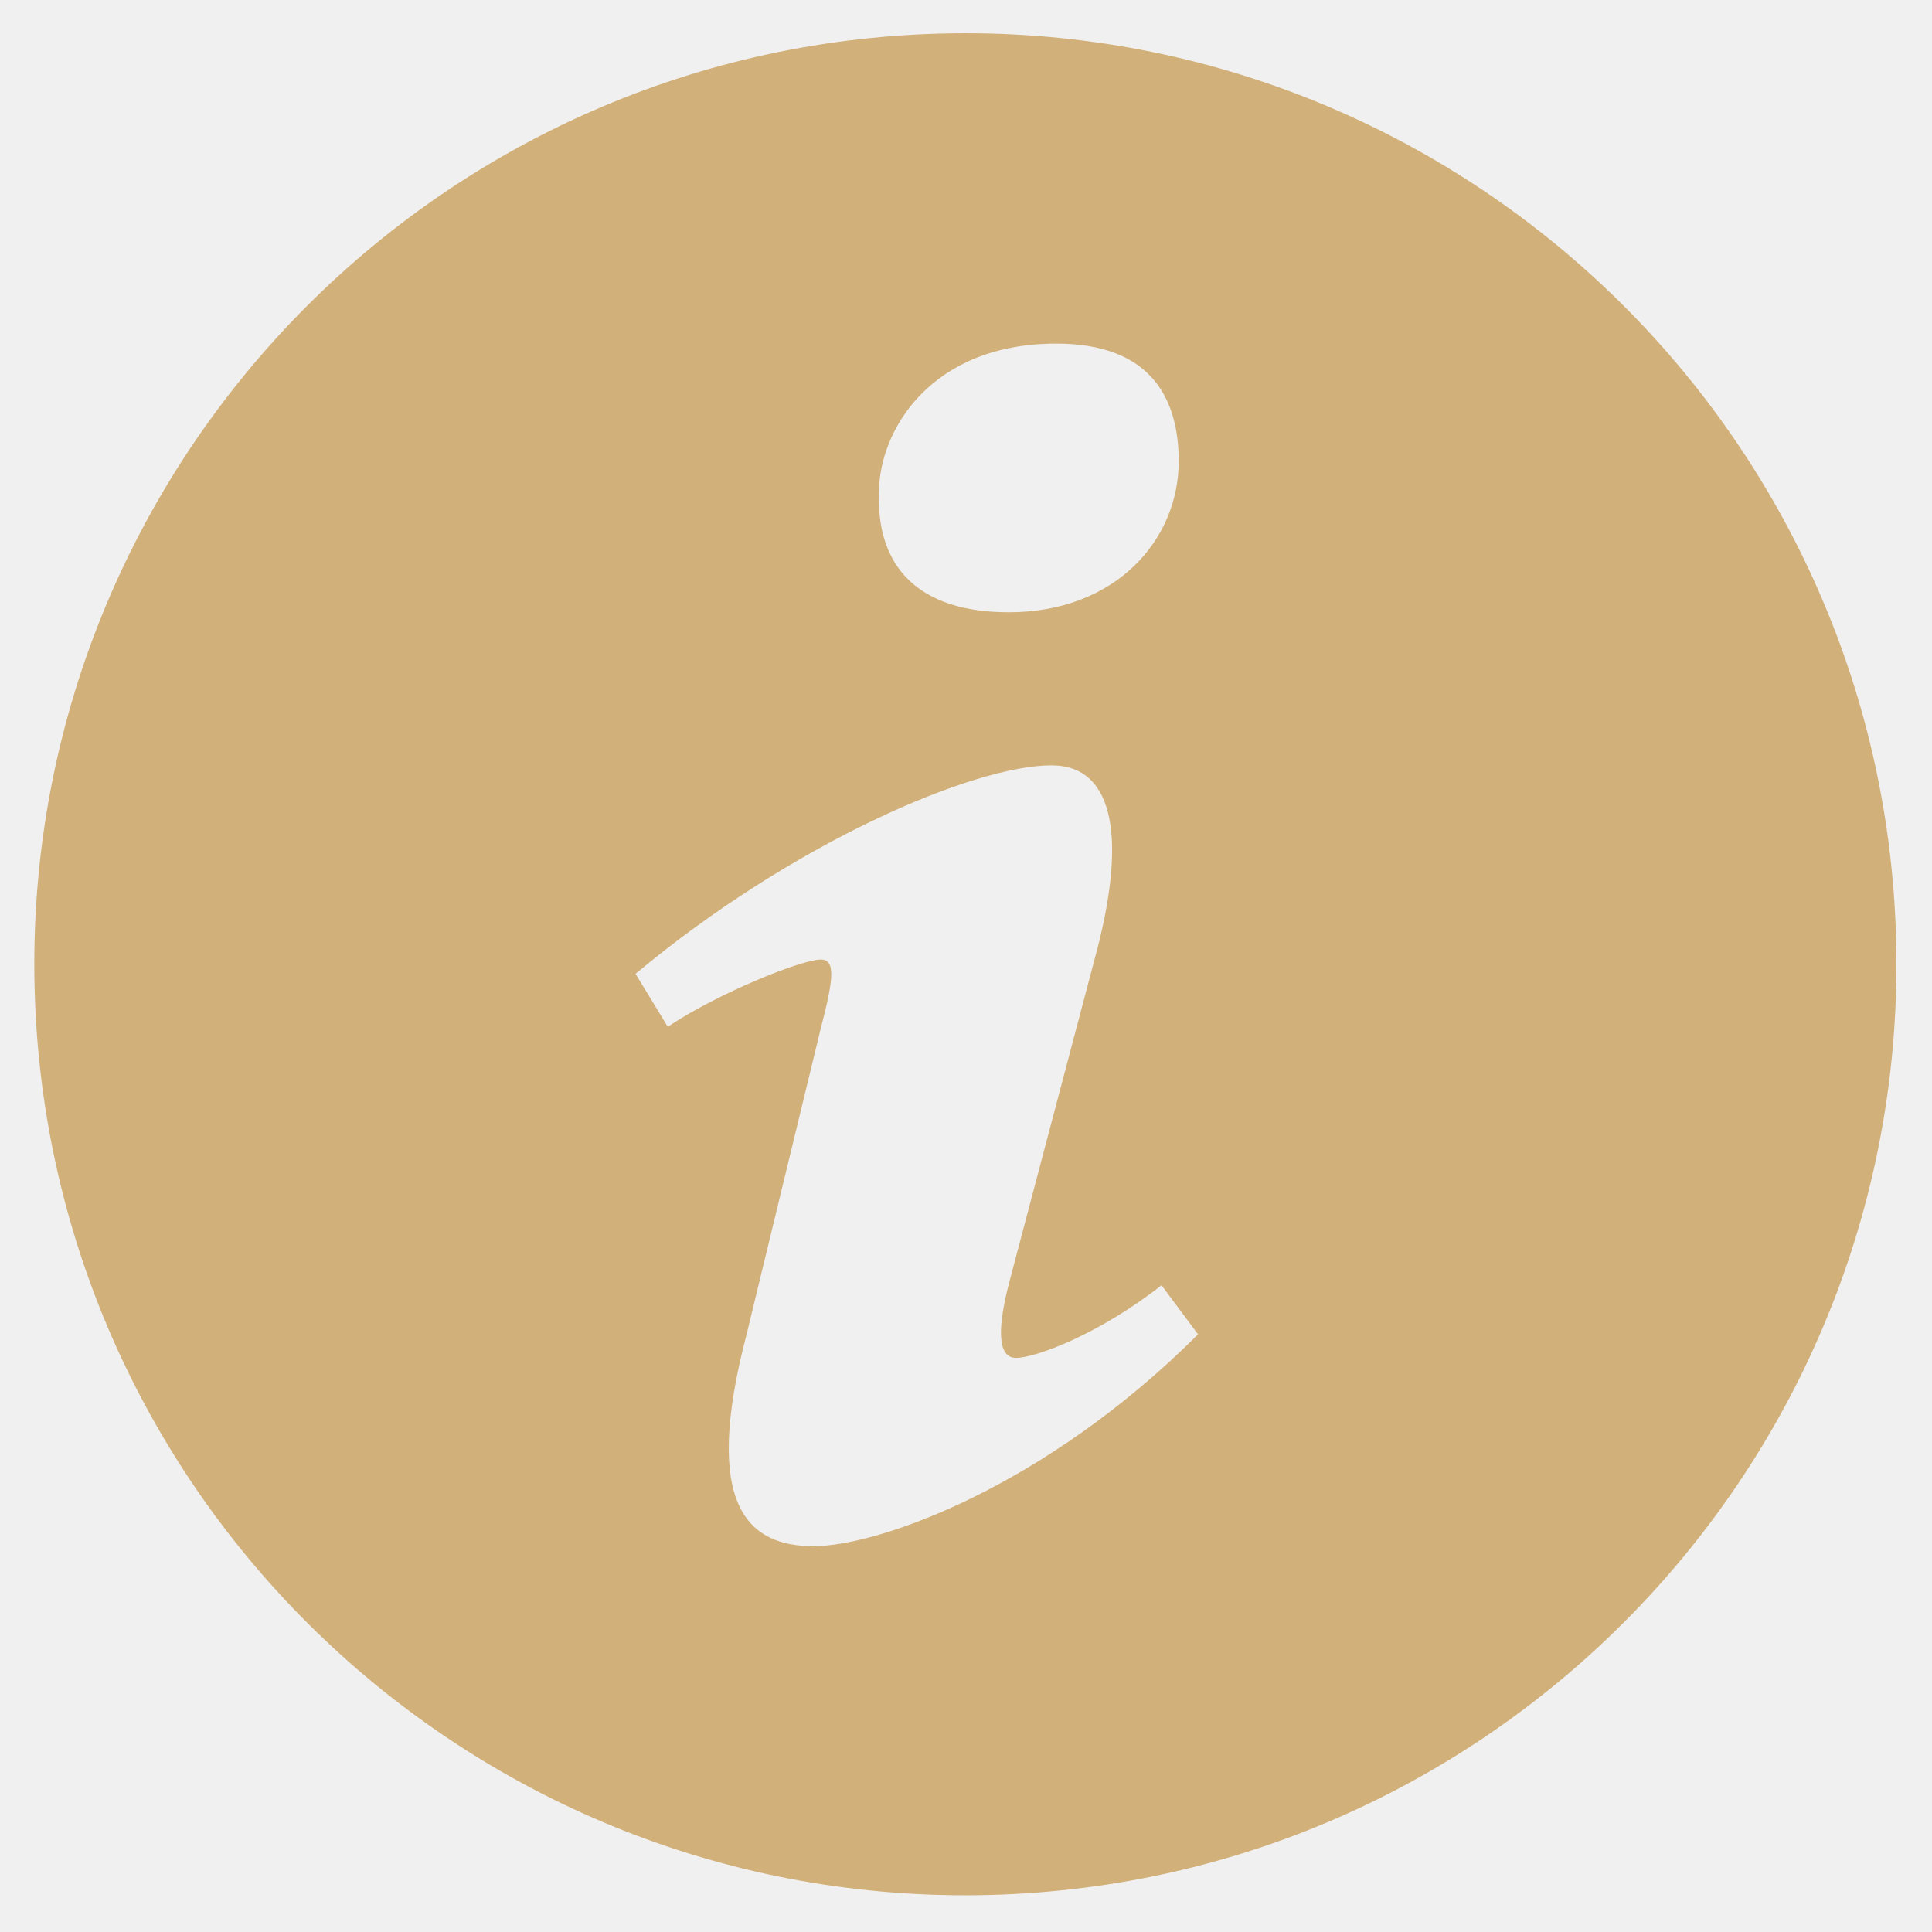
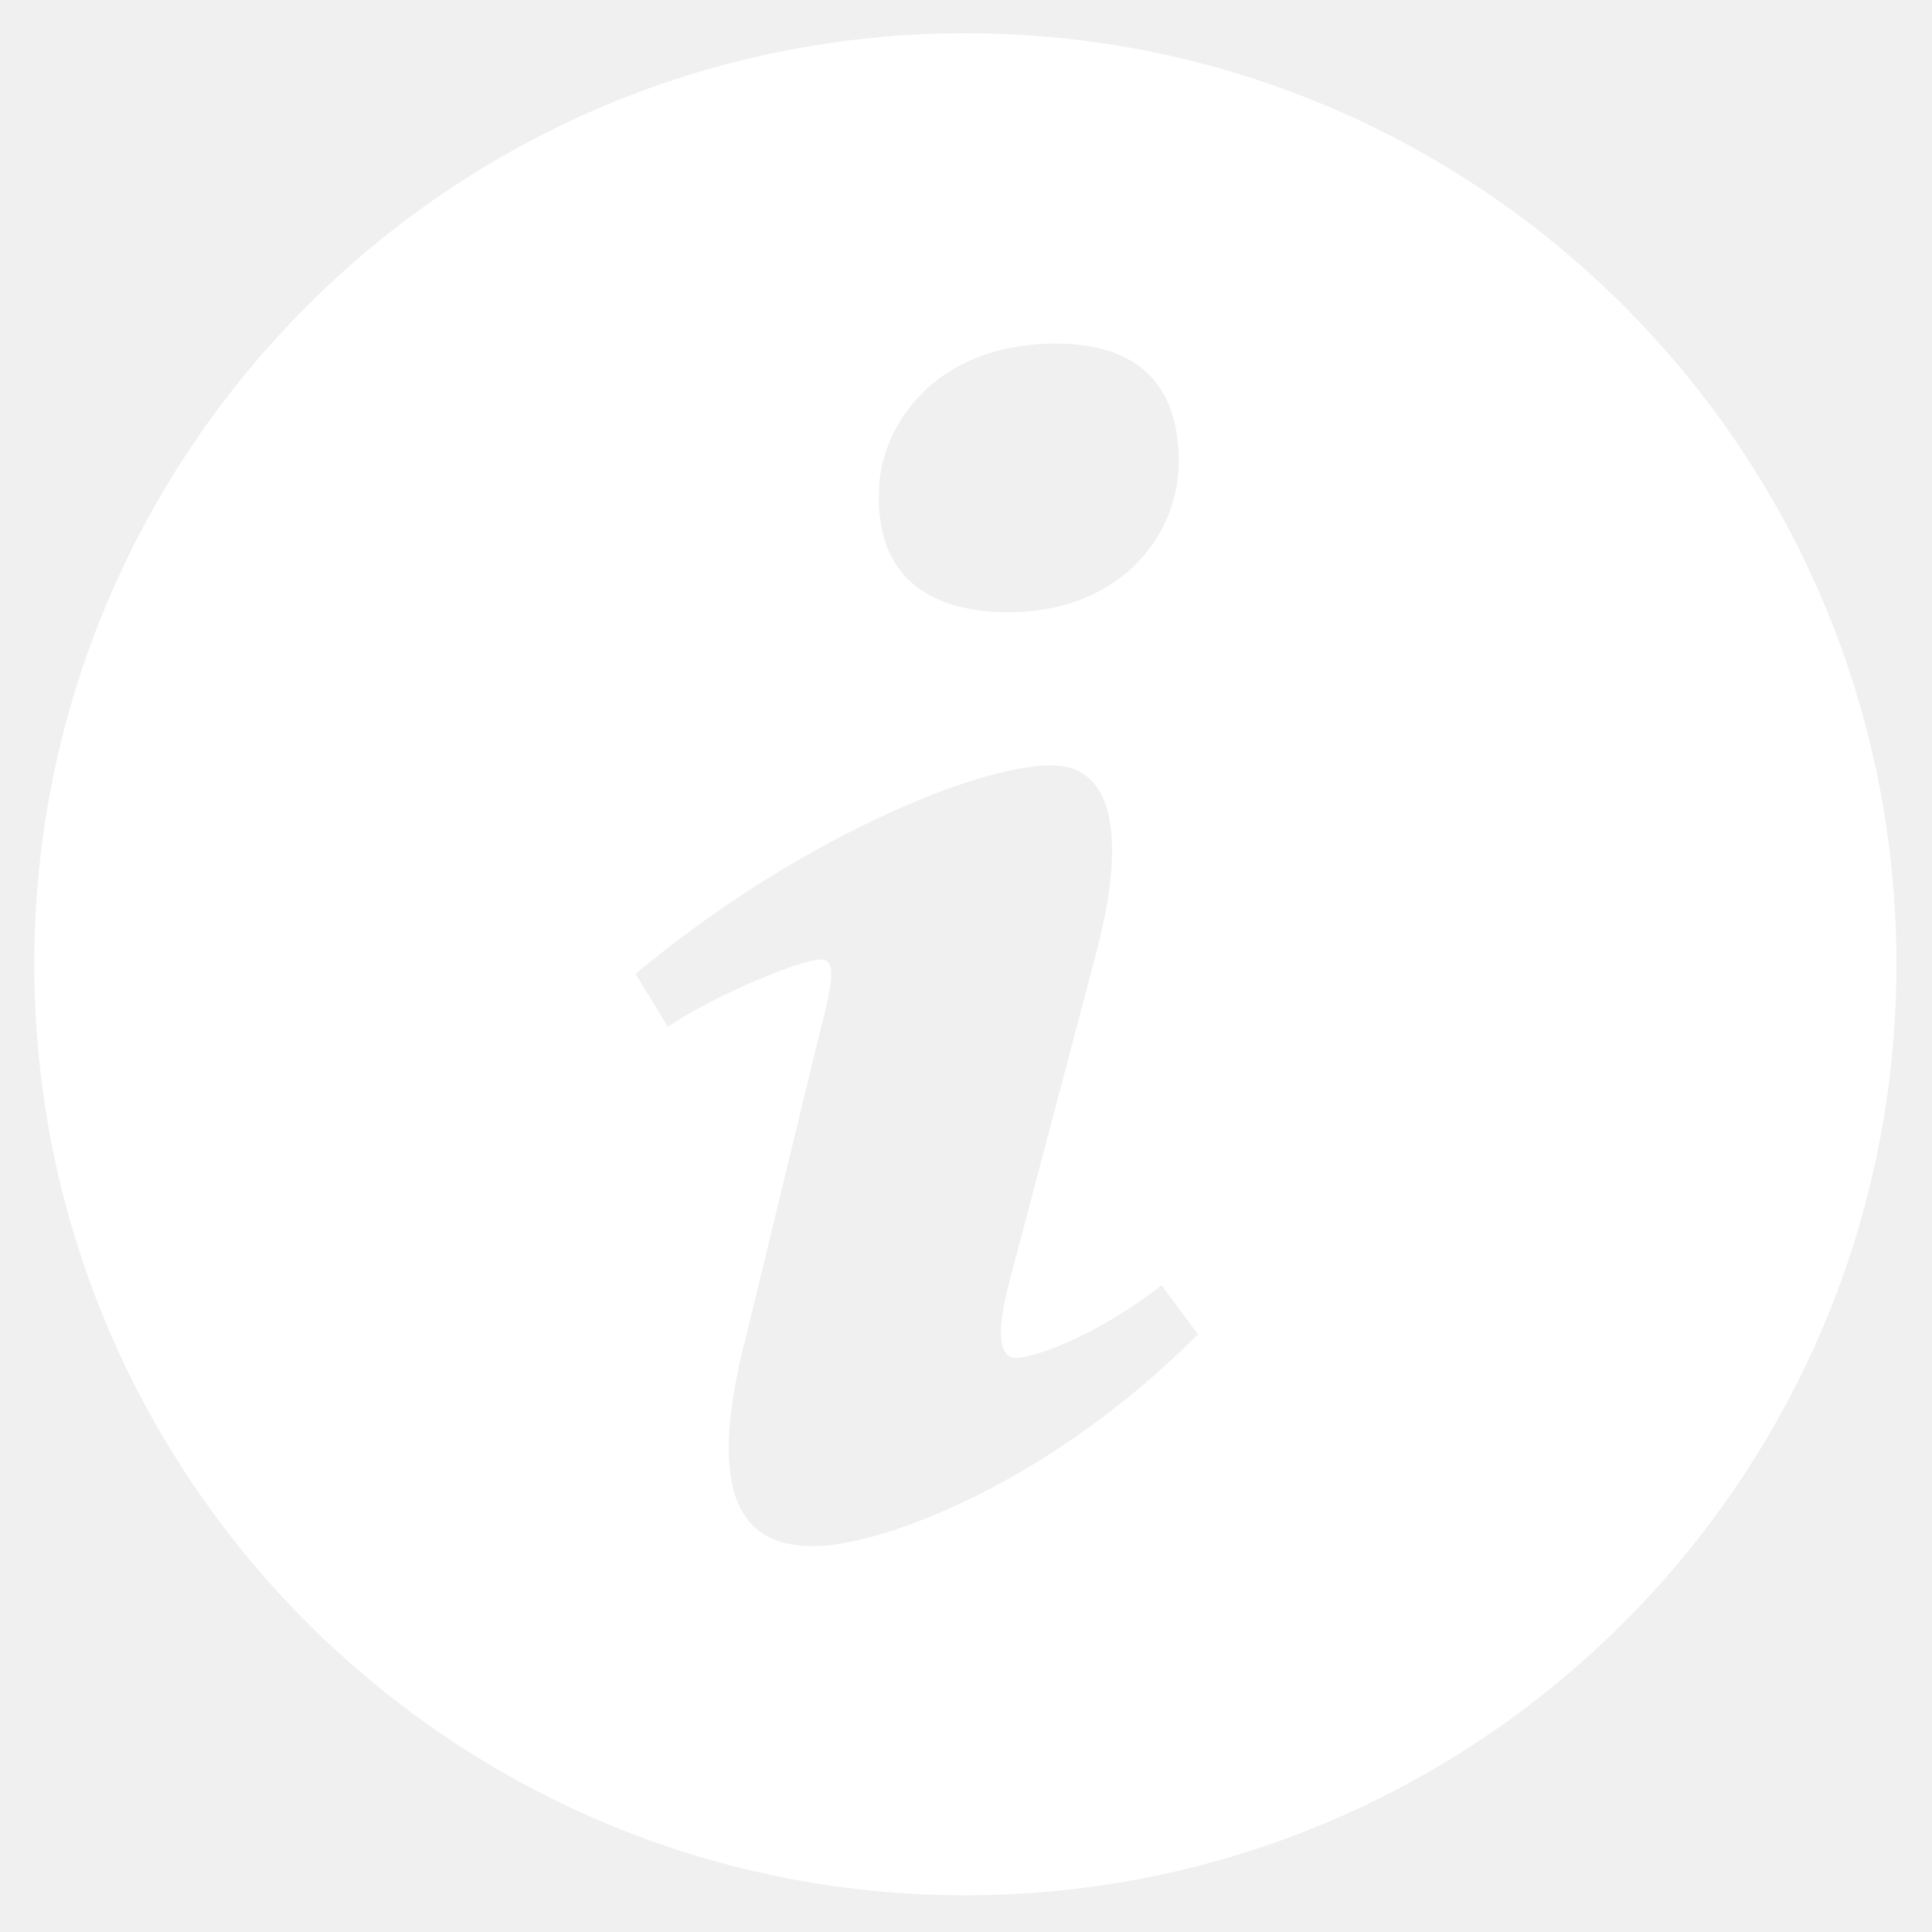
<svg xmlns="http://www.w3.org/2000/svg" width="20px" height="20px" viewBox="0 0 20 20" version="1.1">
  <g id="页面1" stroke="none" stroke-width="1" fill="none" fill-rule="evenodd">
-     <g id="iPhone-XS备份-3" transform="translate(-30, -292)" fill="#D2B07A" fill-rule="nonzero">
+     <g id="iPhone-XS备份-3" transform="translate(-30, -292)" fill="#fff" fill-rule="nonzero">
      <g id="关于" transform="translate(30, 292)">
        <path d="M9.864,0.345 C4.542,0.416 0.284,4.789 0.356,10.112 C0.427,15.432 4.8,19.69 10.122,19.619 C15.444,19.548 19.702,15.175 19.631,9.852 C19.561,4.531 15.187,0.273 9.864,0.345 Z M10.933,3.557 C11.913,3.557 12.202,4.124 12.202,4.775 C12.202,5.587 11.551,6.338 10.442,6.338 C9.513,6.338 9.072,5.871 9.099,5.1 C9.099,4.449 9.643,3.557 10.933,3.557 Z M8.421,16.006 C7.751,16.006 7.261,15.599 7.729,13.812 L8.497,10.644 C8.63,10.136 8.652,9.933 8.497,9.933 C8.297,9.933 7.428,10.283 6.913,10.629 L6.579,10.081 C8.208,8.721 10.081,7.923 10.884,7.923 C11.553,7.923 11.664,8.715 11.33,9.934 L10.45,13.265 C10.295,13.854 10.362,14.057 10.517,14.057 C10.717,14.057 11.376,13.814 12.024,13.305 L12.402,13.813 C10.819,15.396 9.091,16.006 8.421,16.006 L8.421,16.006 Z" id="形状" />
      </g>
    </g>
  </g>
</svg>
